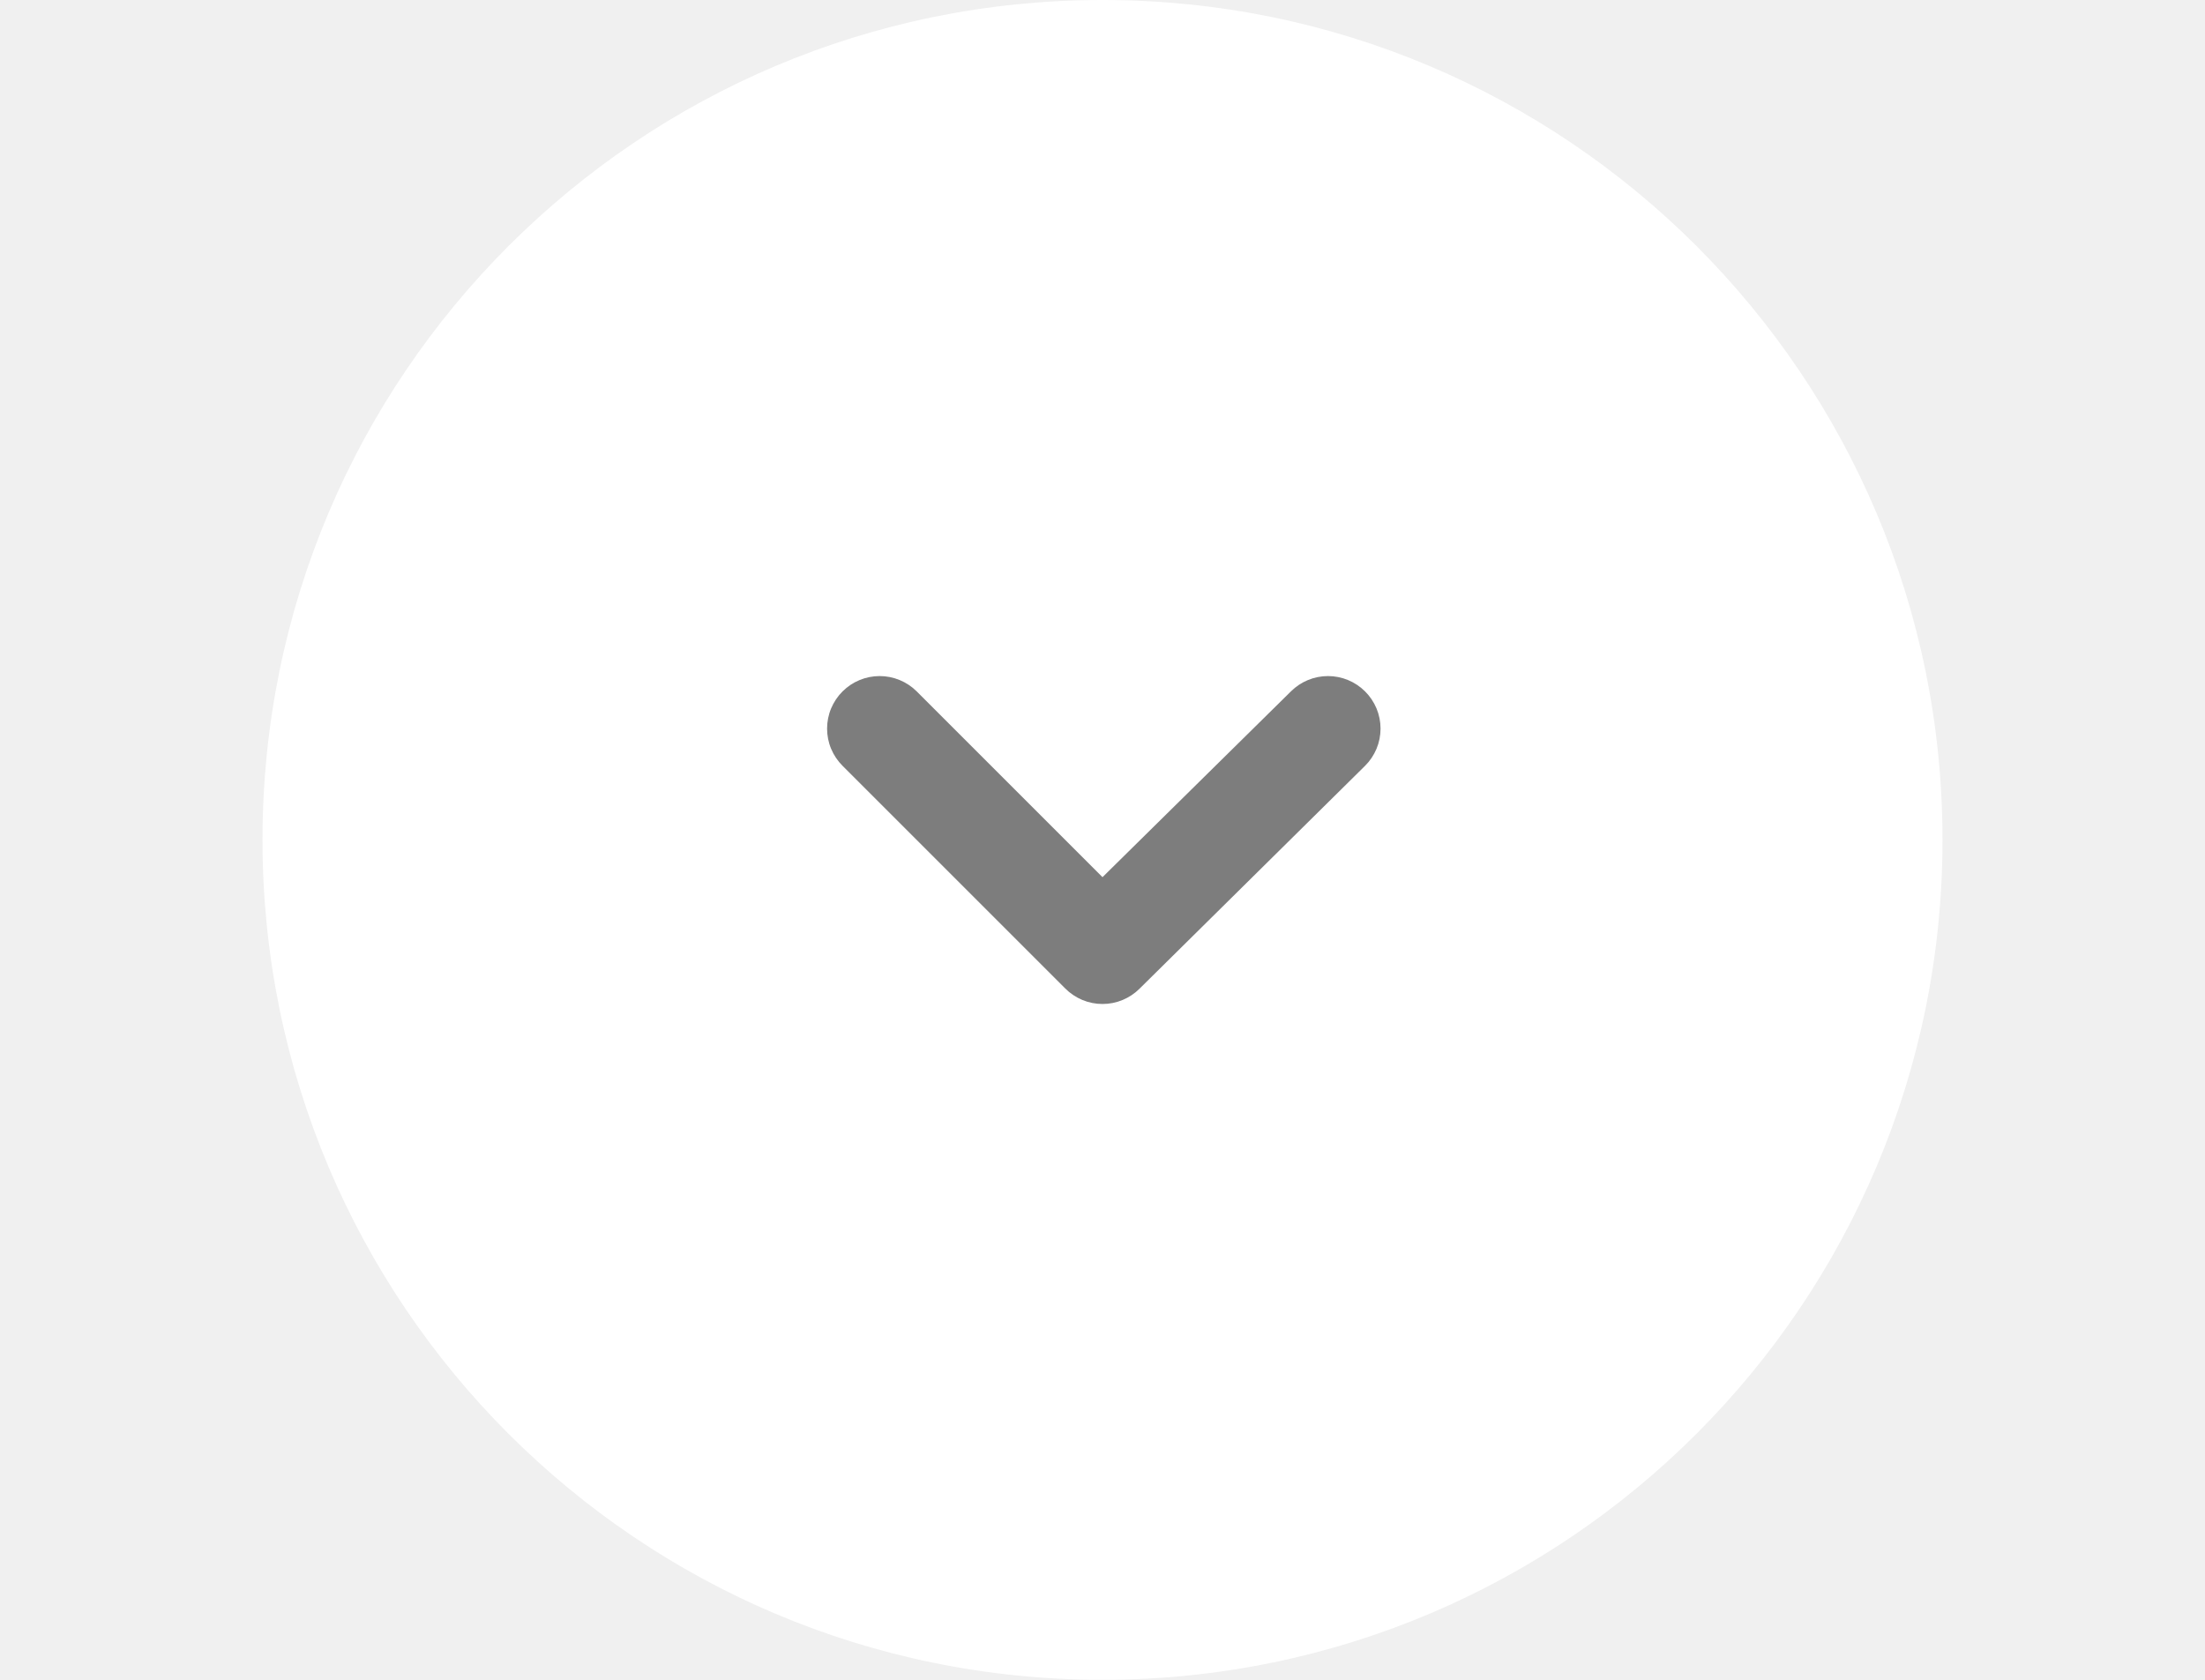
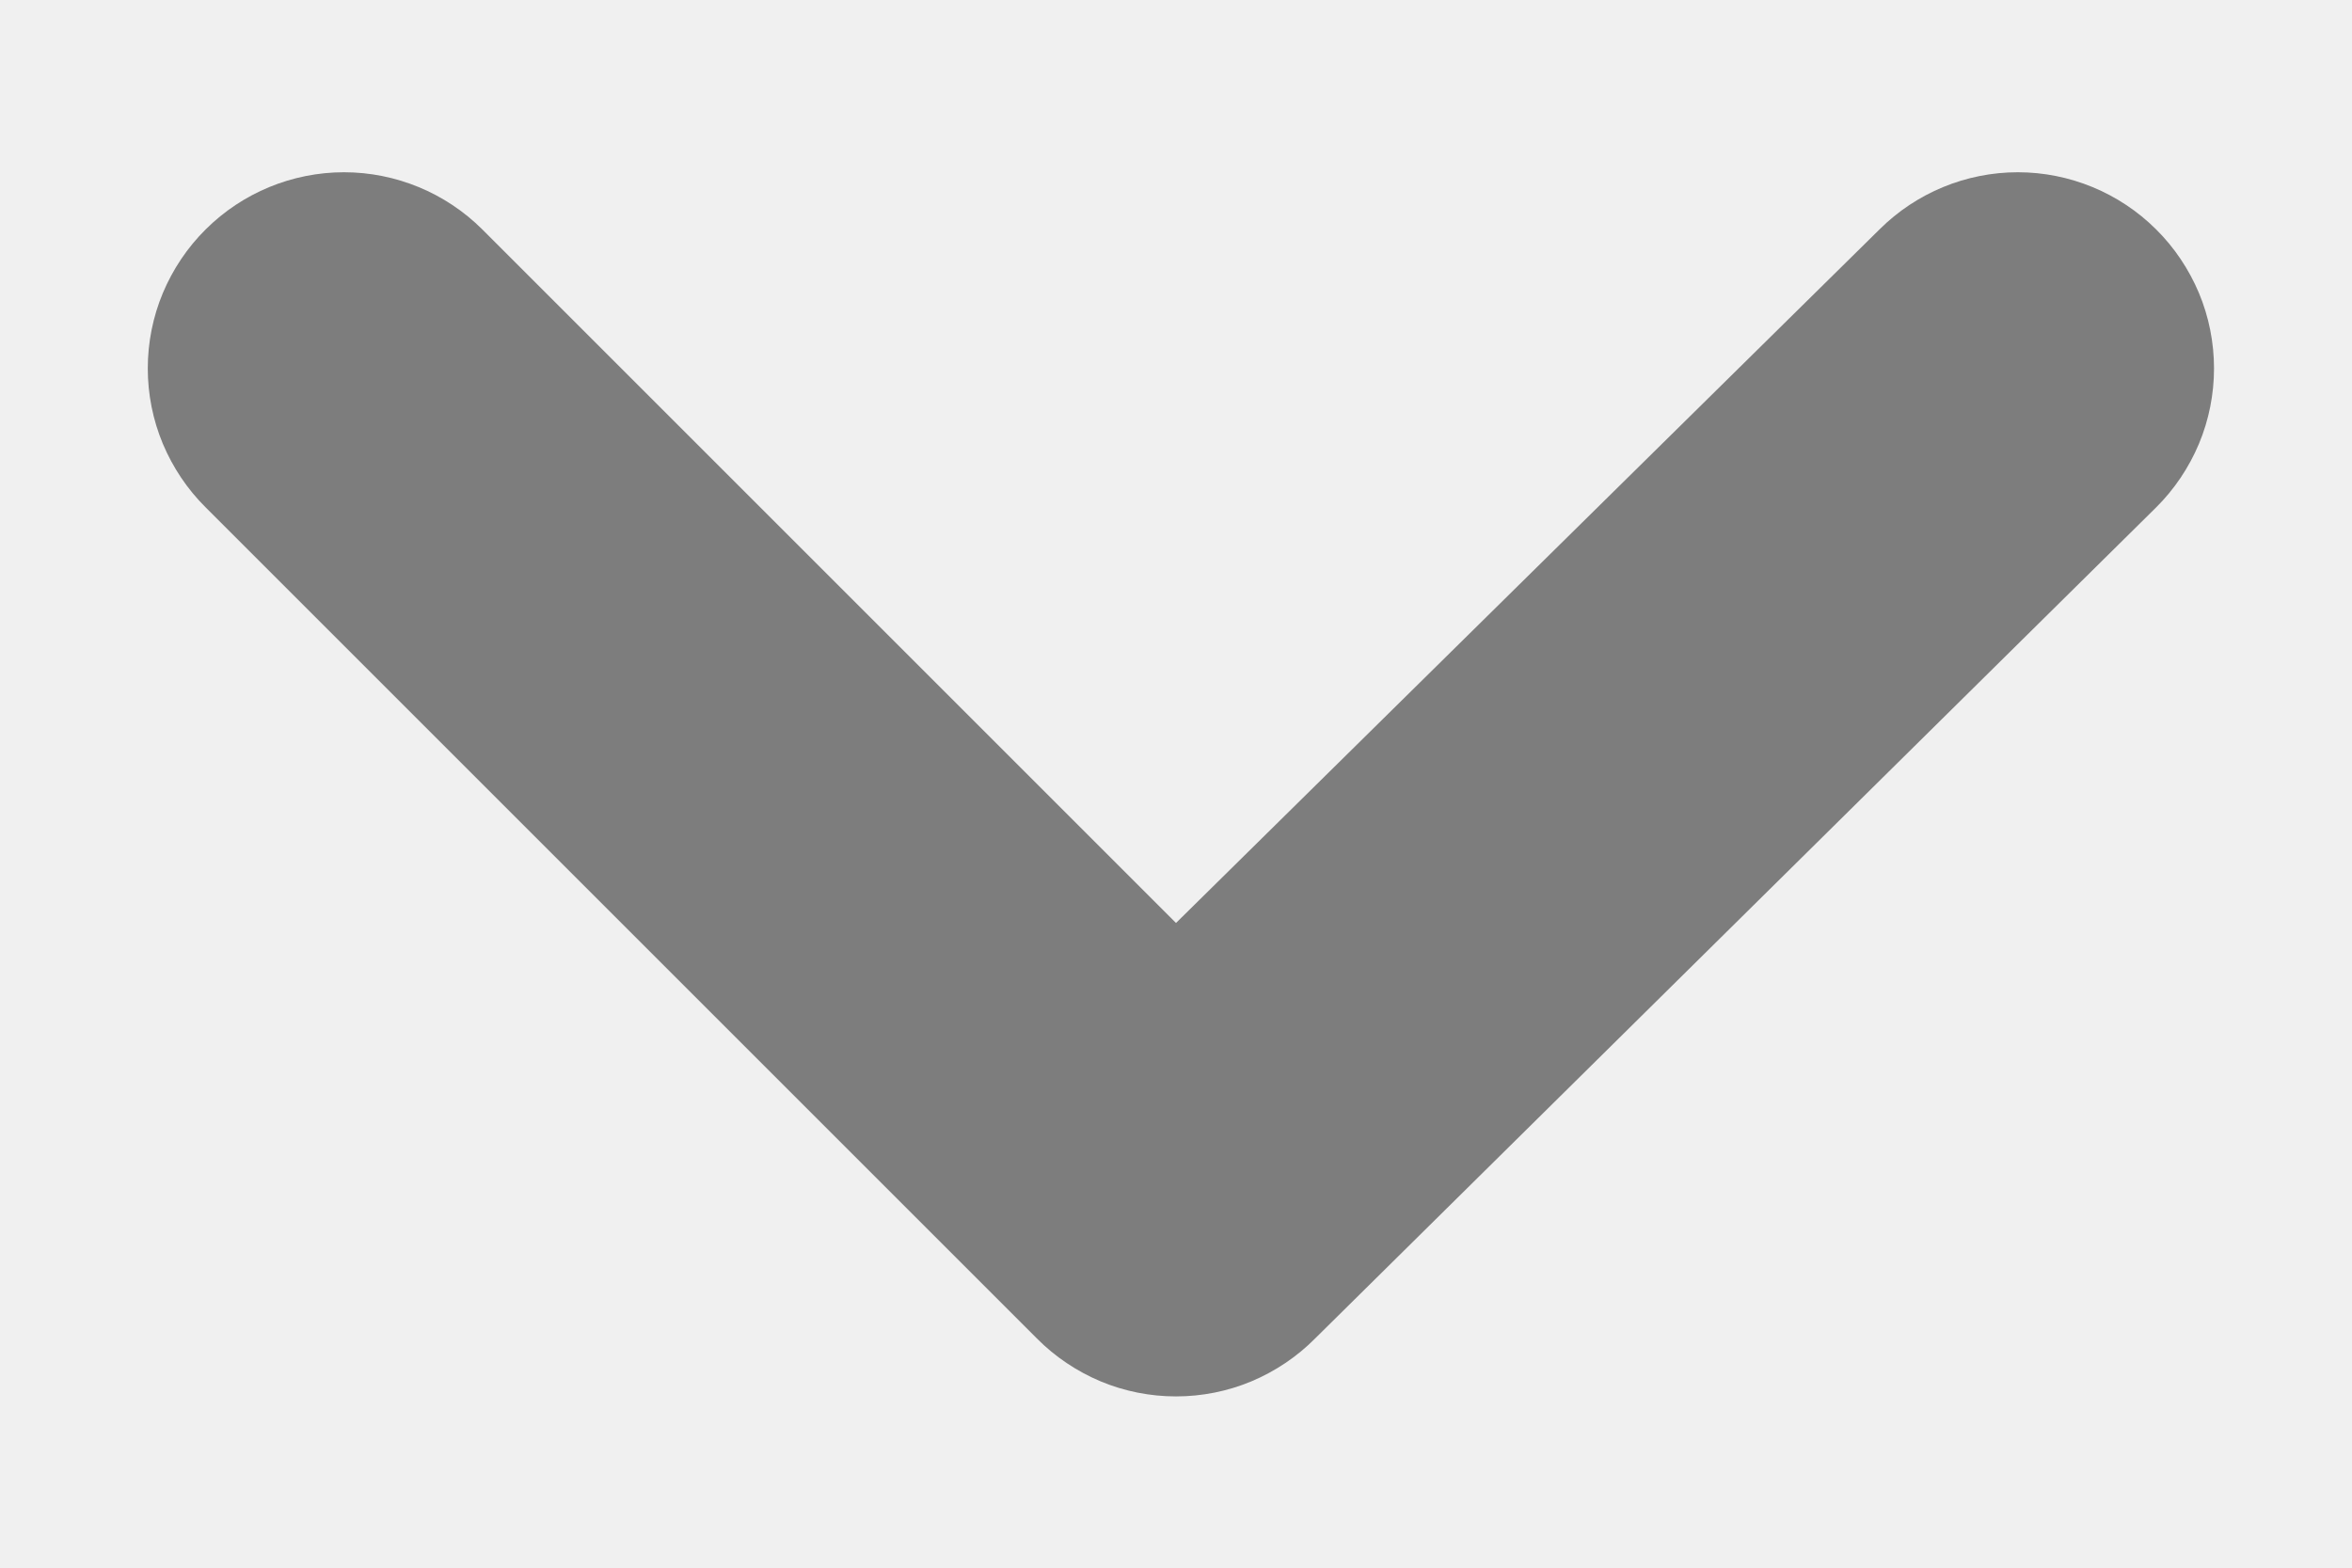
- <svg xmlns="http://www.w3.org/2000/svg" width="42" height="32" viewBox="0 0 42 32" fill="none">
-   <path d="M5 16C5 7.163 12.163 0 21 0C29.837 0 37 7.163 37 16C37 24.837 29.837 32 21 32C12.163 32 5 24.837 5 16Z" fill="white" />
-   <path d="M26 13.17C25.813 12.984 25.559 12.879 25.295 12.879C25.031 12.879 24.777 12.984 24.59 13.17L21 16.71L17.46 13.17C17.273 12.984 17.019 12.879 16.755 12.879C16.491 12.879 16.237 12.984 16.05 13.17C15.956 13.263 15.882 13.374 15.831 13.495C15.78 13.617 15.754 13.748 15.754 13.88C15.754 14.012 15.78 14.143 15.831 14.265C15.882 14.386 15.956 14.497 16.05 14.59L20.29 18.83C20.383 18.924 20.494 18.998 20.615 19.049C20.737 19.1 20.868 19.126 21 19.126C21.132 19.126 21.263 19.1 21.385 19.049C21.506 18.998 21.617 18.924 21.71 18.83L26 14.59C26.094 14.497 26.168 14.386 26.219 14.265C26.27 14.143 26.296 14.012 26.296 13.88C26.296 13.748 26.27 13.617 26.219 13.495C26.168 13.374 26.094 13.263 26 13.17Z" fill="#7D7D7D" />
+ <svg xmlns="http://www.w3.org/2000/svg" width="12" height="8" viewBox="0 0 12 8" fill="none">
+   <path d="M11 1.17C10.813 0.984 10.559 0.879 10.295 0.879C10.031 0.879 9.777 0.984 9.59 1.17L6 4.71L2.46 1.17C2.273 0.984 2.019 0.879 1.755 0.879C1.491 0.879 1.237 0.984 1.05 1.17C0.956 1.263 0.882 1.374 0.831 1.495C0.78 1.617 0.754 1.748 0.754 1.88C0.754 2.012 0.78 2.143 0.831 2.265C0.882 2.386 0.956 2.497 1.05 2.59L5.29 6.83C5.383 6.924 5.494 6.998 5.615 7.049C5.737 7.1 5.868 7.126 6 7.126C6.132 7.126 6.263 7.1 6.385 7.049C6.506 6.998 6.617 6.924 6.71 6.83L11 2.59C11.094 2.497 11.168 2.386 11.219 2.265C11.27 2.143 11.296 2.012 11.296 1.88C11.296 1.748 11.27 1.617 11.219 1.495C11.168 1.374 11.094 1.263 11 1.17Z" fill="#7D7D7D" />
</svg>
